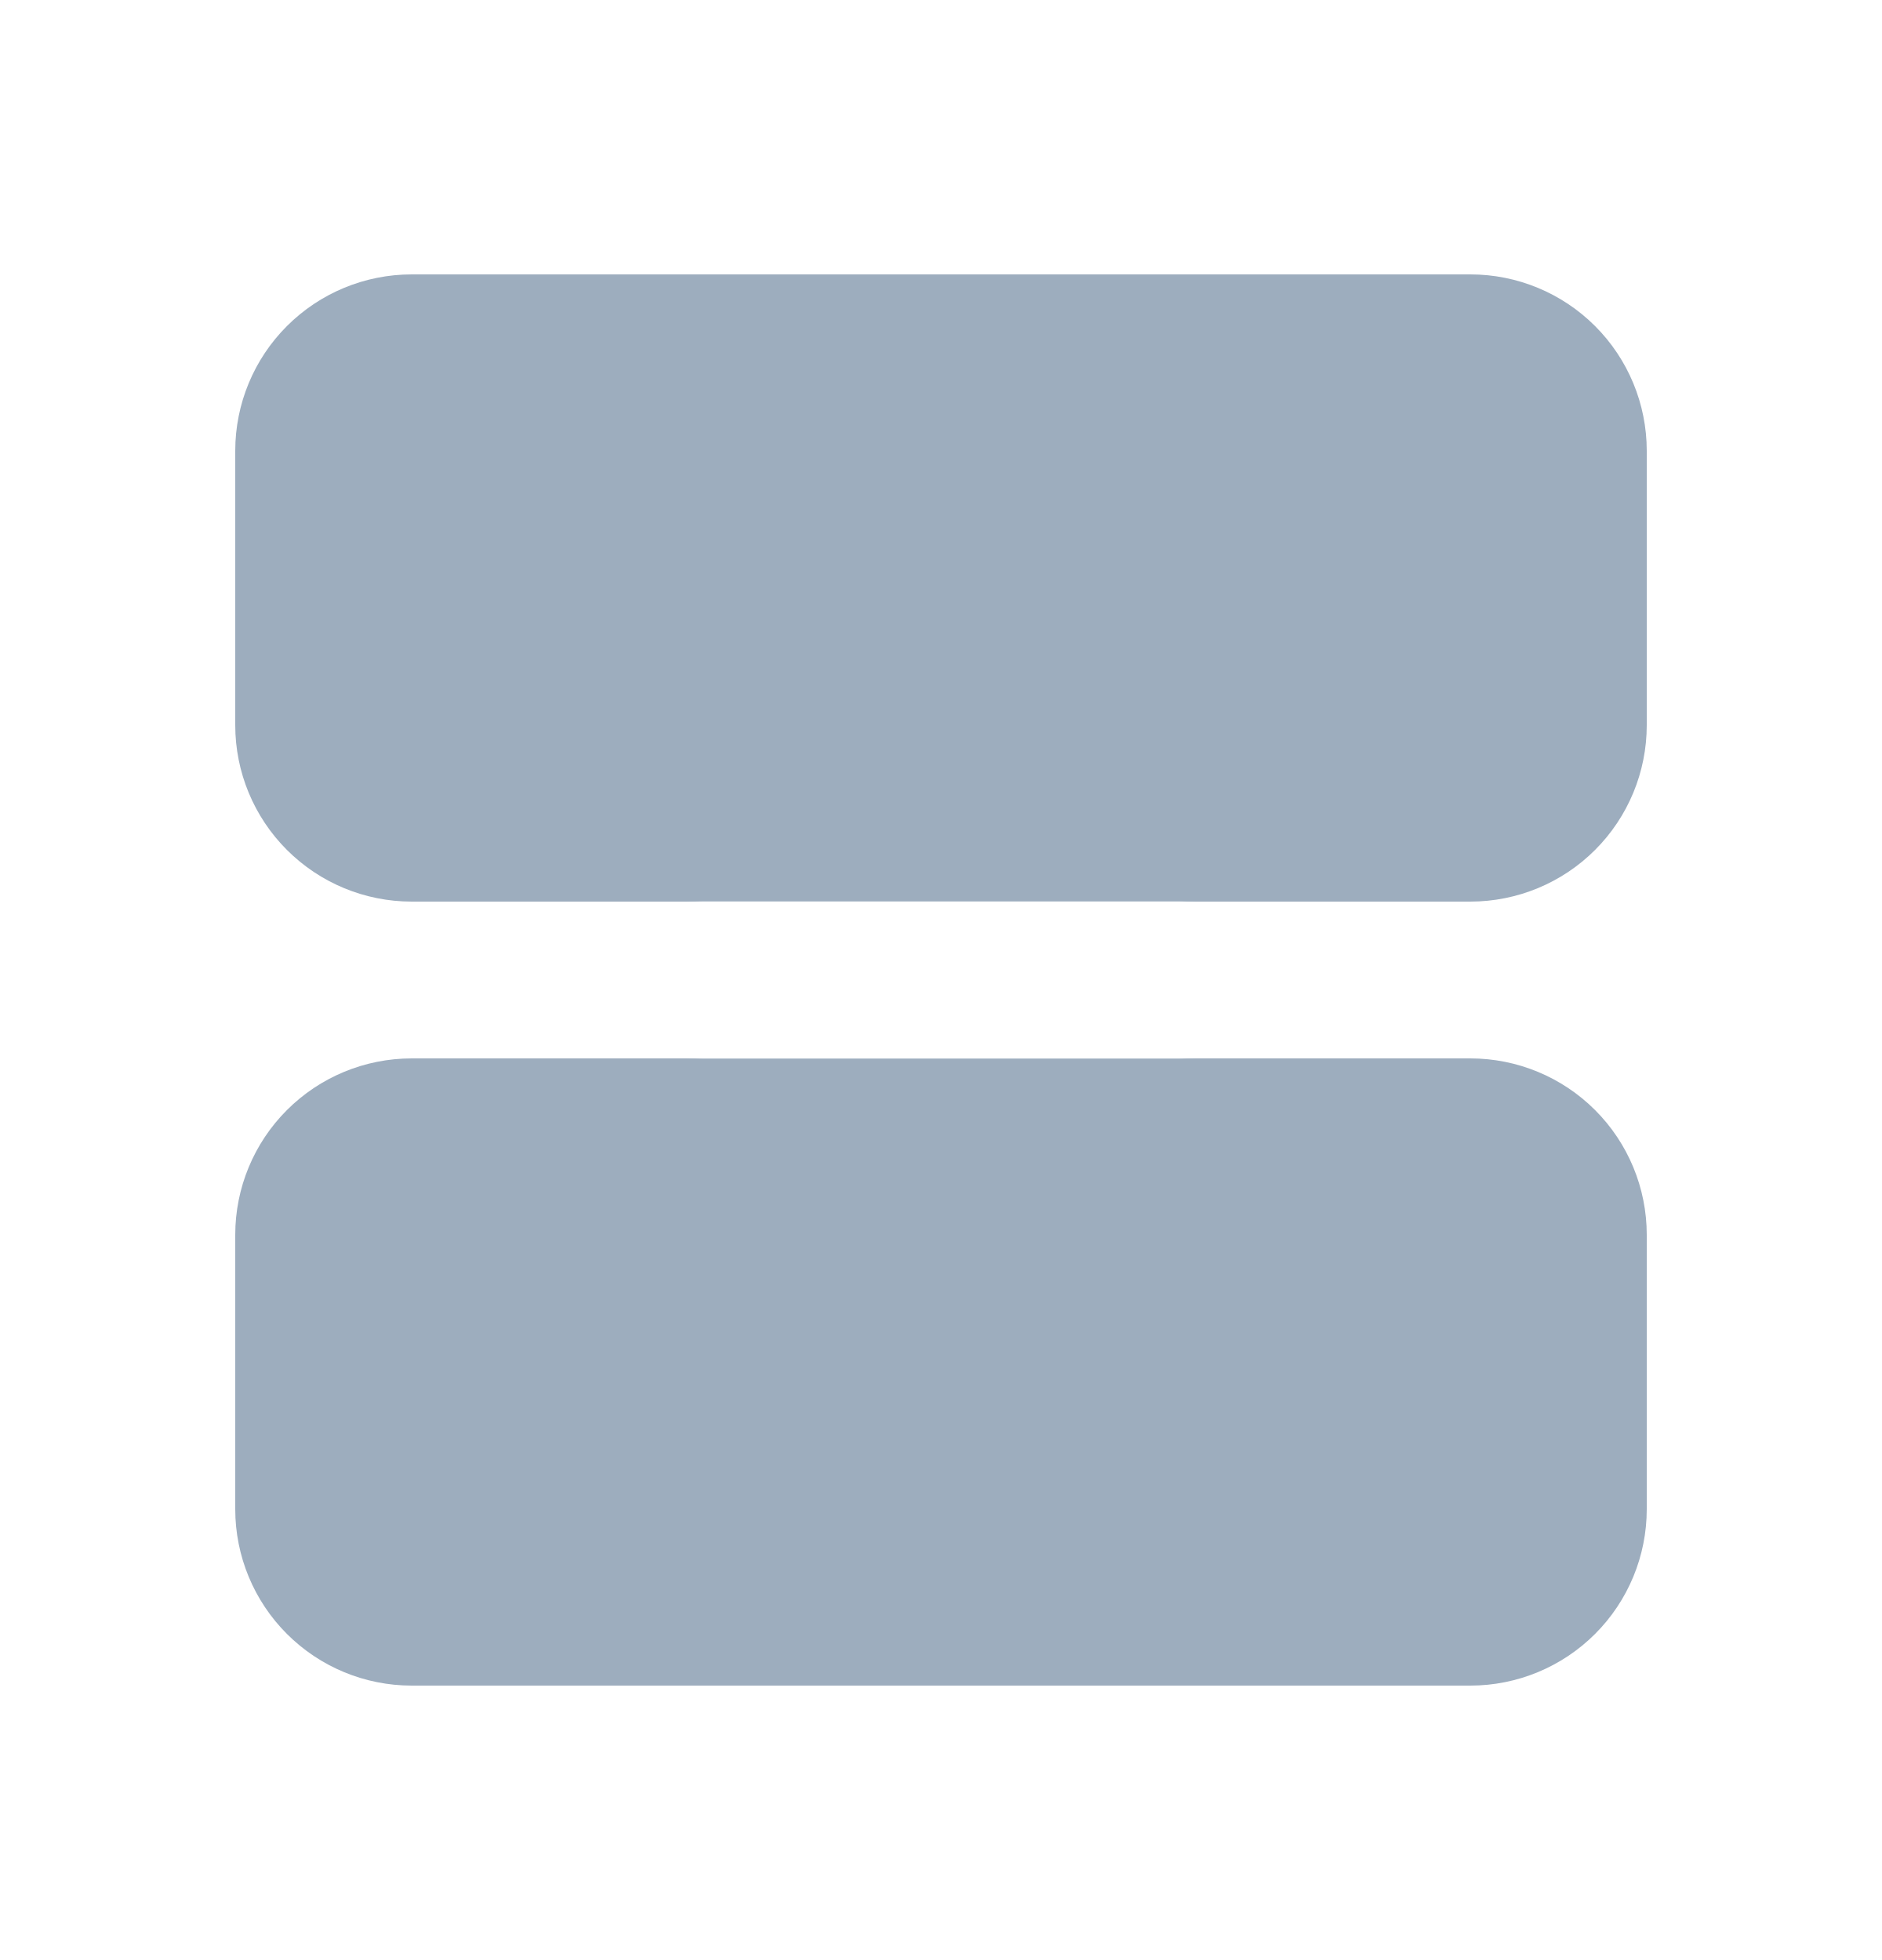
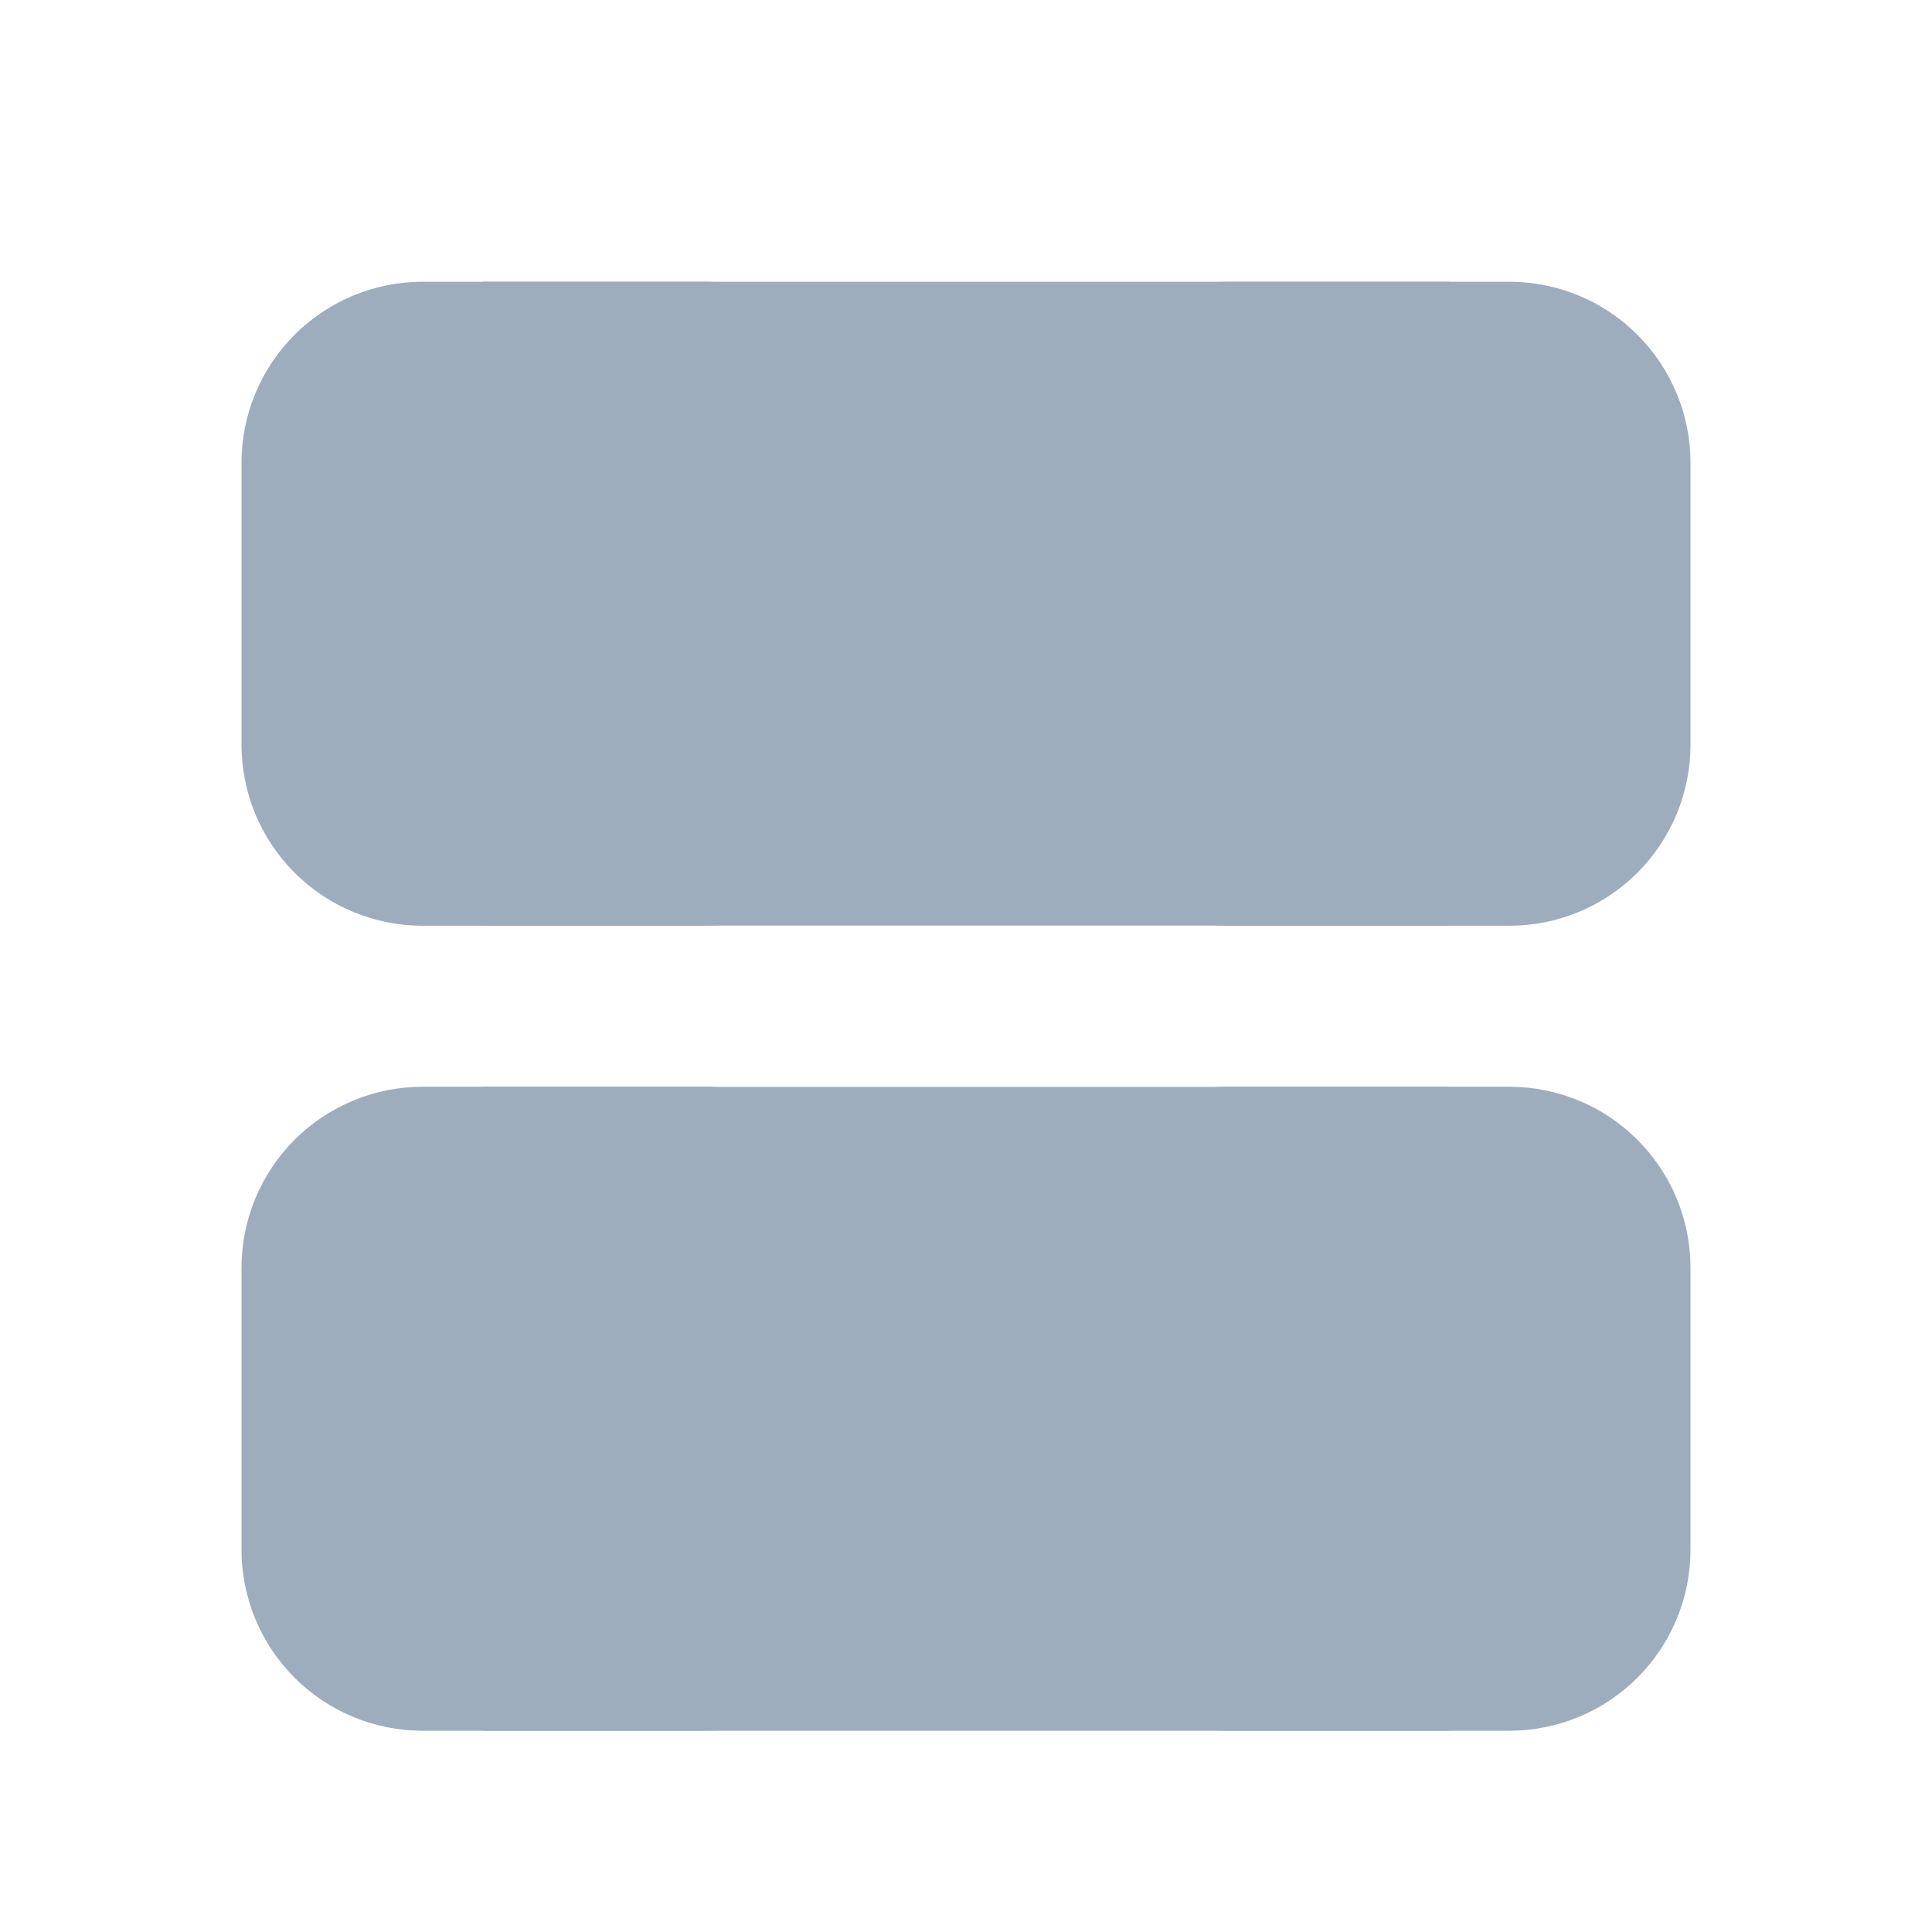
- <svg xmlns="http://www.w3.org/2000/svg" width="24" height="25" viewBox="0 0 24 25" fill="none">
+ <svg xmlns="http://www.w3.org/2000/svg" width="24" height="24" viewBox="0 0 24 24" fill="none">
  <path d="M13 15.75C13 15.153 13.237 14.581 13.659 14.159C14.081 13.737 14.653 13.5 15.25 13.5L18.75 13.5C19.347 13.5 19.919 13.737 20.341 14.159C20.763 14.581 21 15.153 21 15.75L21 19.25C21 19.847 20.763 20.419 20.341 20.841C19.919 21.263 19.347 21.5 18.75 21.5L15.25 21.5C14.653 21.5 14.081 21.263 13.659 20.841C13.237 20.419 13 19.847 13 19.25L13 15.75ZM13 5.75C13 5.153 13.237 4.581 13.659 4.159C14.081 3.737 14.653 3.5 15.25 3.5L18.75 3.5C19.347 3.5 19.919 3.737 20.341 4.159C20.763 4.581 21 5.153 21 5.75L21 9.25C21 9.847 20.763 10.419 20.341 10.841C19.919 11.263 19.347 11.5 18.75 11.5L15.25 11.5C14.653 11.5 14.081 11.263 13.659 10.841C13.237 10.419 13 9.847 13 9.25L13 5.75ZM3 15.75C3 15.153 3.237 14.581 3.659 14.159C4.081 13.737 4.653 13.5 5.25 13.5L8.75 13.5C9.347 13.5 9.919 13.737 10.341 14.159C10.763 14.581 11 15.153 11 15.75L11 19.25C11 19.847 10.763 20.419 10.341 20.841C9.919 21.263 9.347 21.5 8.75 21.5L5.25 21.5C4.653 21.5 4.081 21.263 3.659 20.841C3.237 20.419 3 19.847 3 19.25L3 15.75ZM3 5.75C3 5.153 3.237 4.581 3.659 4.159C4.081 3.737 4.653 3.5 5.25 3.5L8.75 3.5C9.347 3.5 9.919 3.737 10.341 4.159C10.763 4.581 11 5.153 11 5.75L11 9.25C11 9.847 10.763 10.419 10.341 10.841C9.919 11.263 9.347 11.5 8.75 11.5L5.25 11.5C4.653 11.5 4.081 11.263 3.659 10.841C3.237 10.419 3 9.847 3 9.25L3 5.75Z" fill="#9DADBE" />
  <path d="M6 21.5L6 13.502L18 13.502L18 21.5L6 21.5Z" fill="#9DADBE" />
  <path d="M6 11.498L6 3.5L18 3.5L18 11.498L6 11.498Z" fill="#9DADBE" />
</svg>
